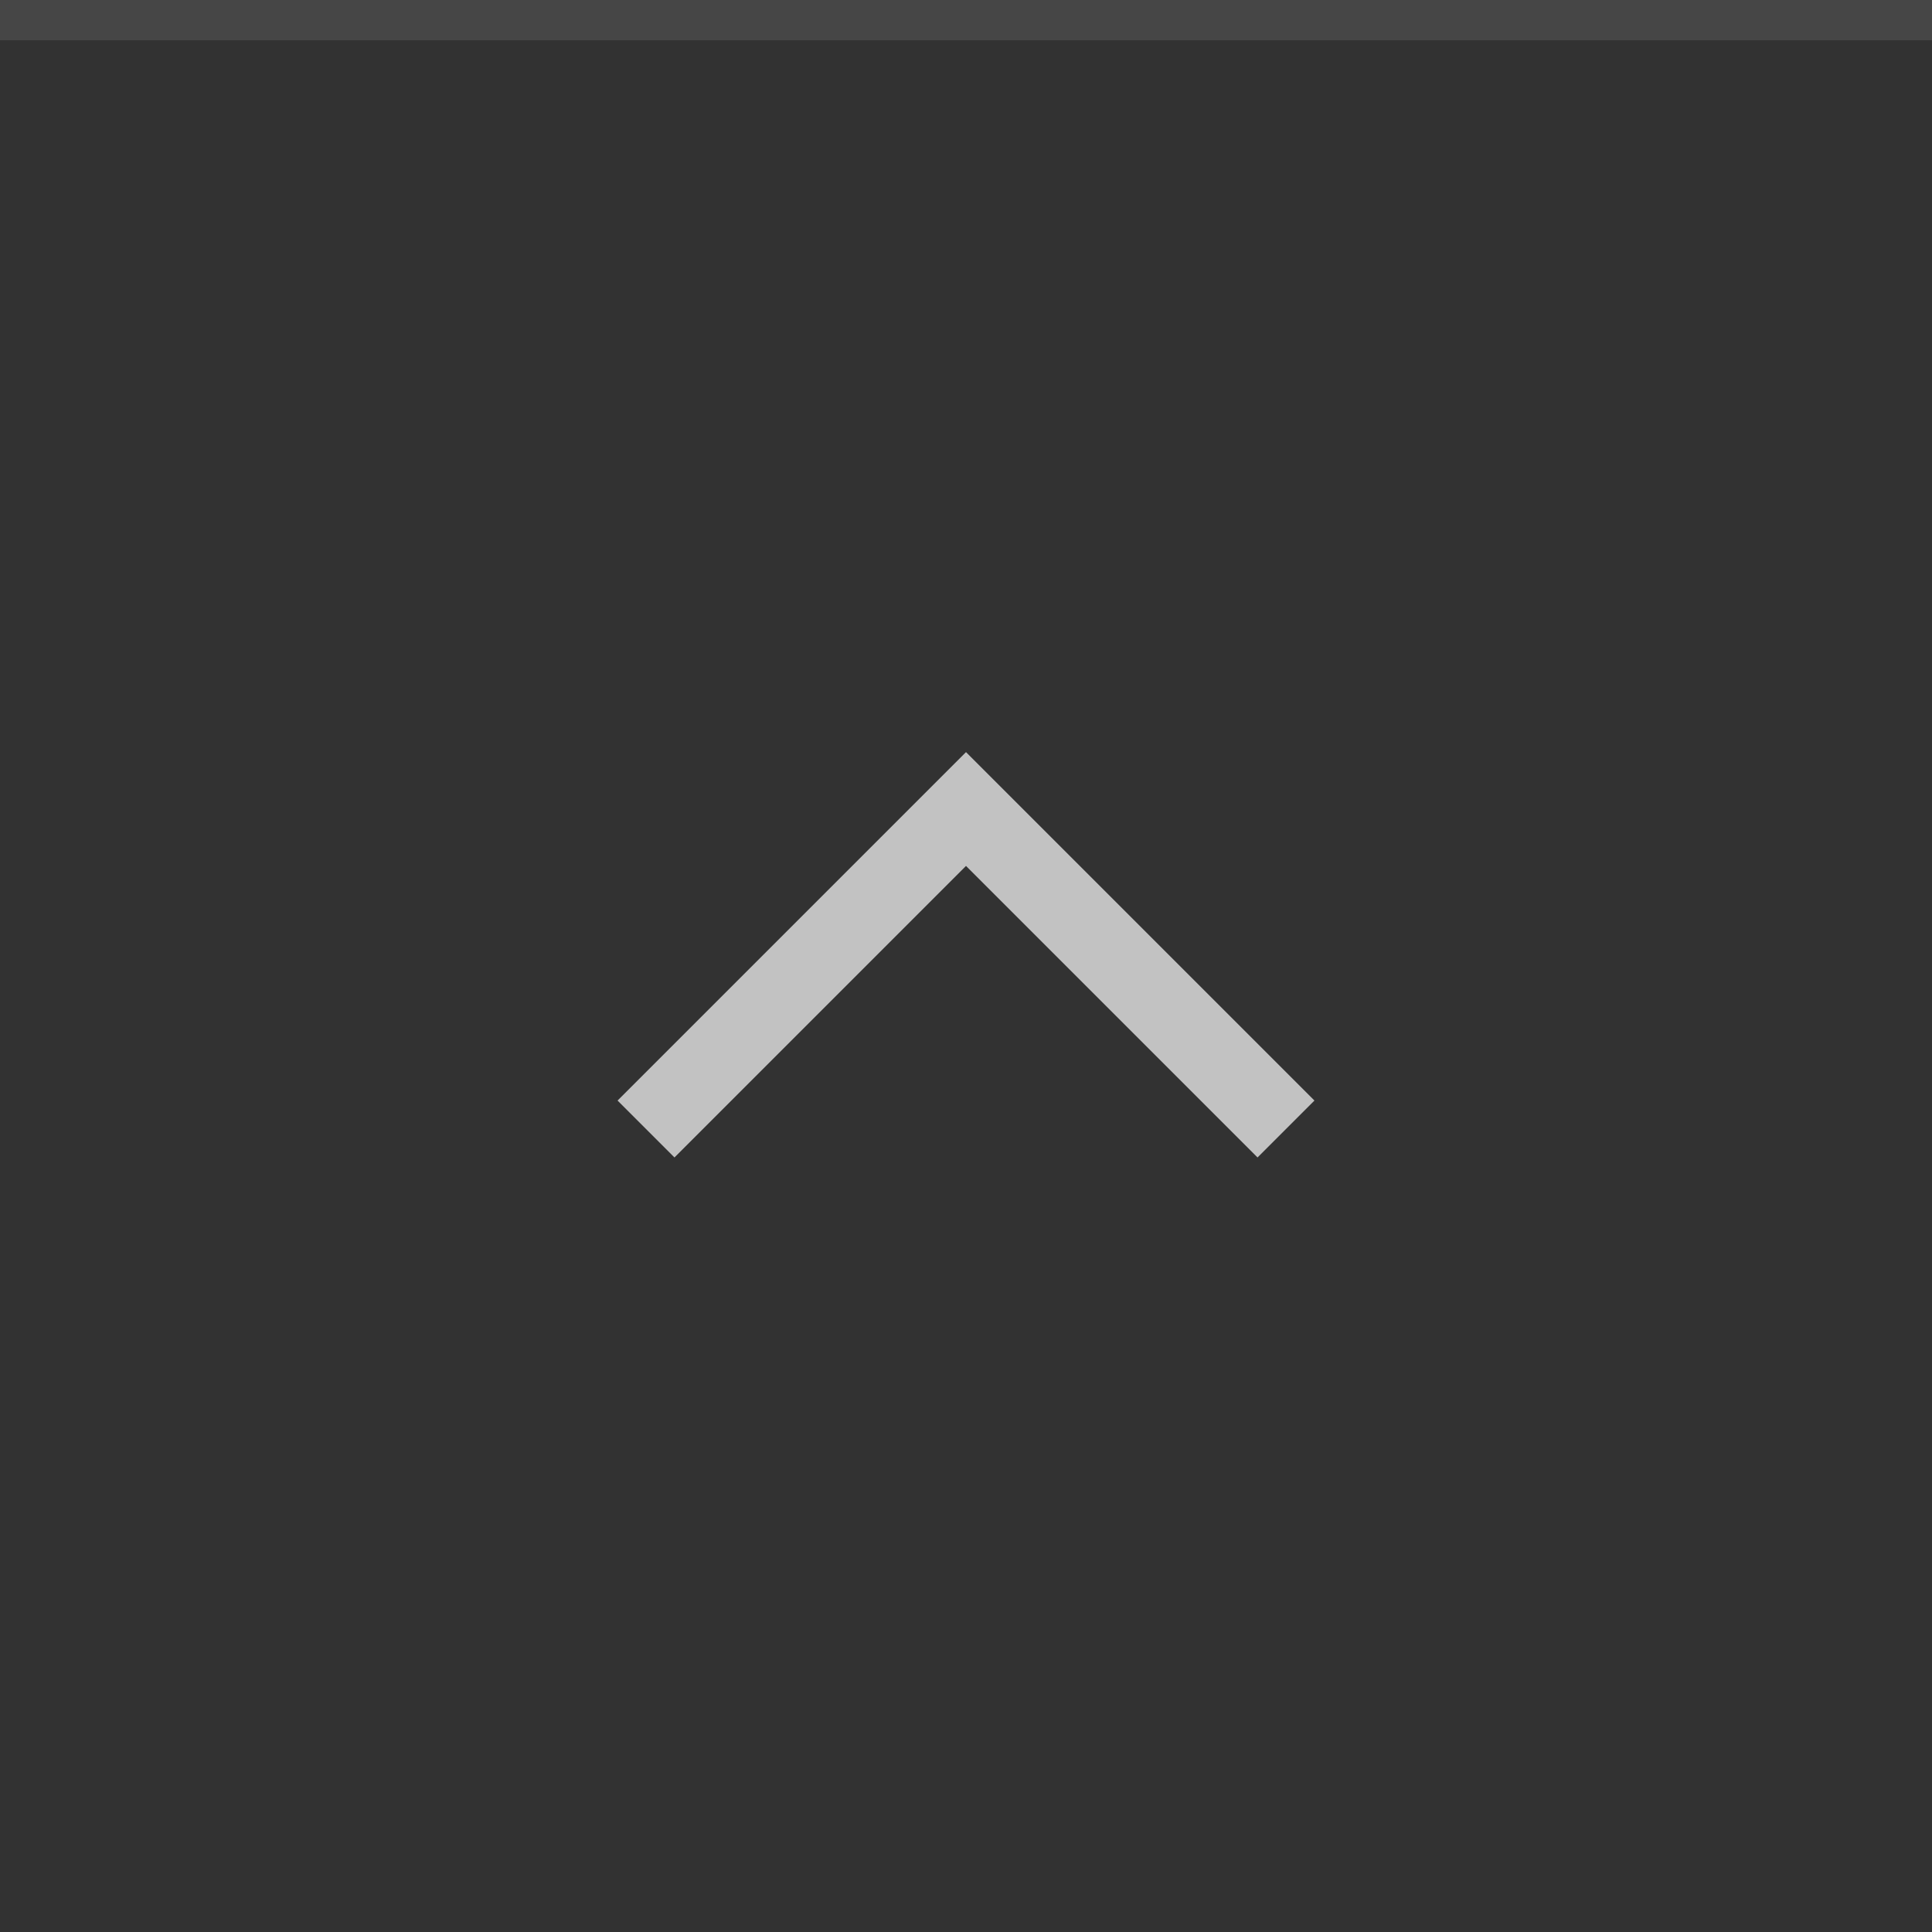
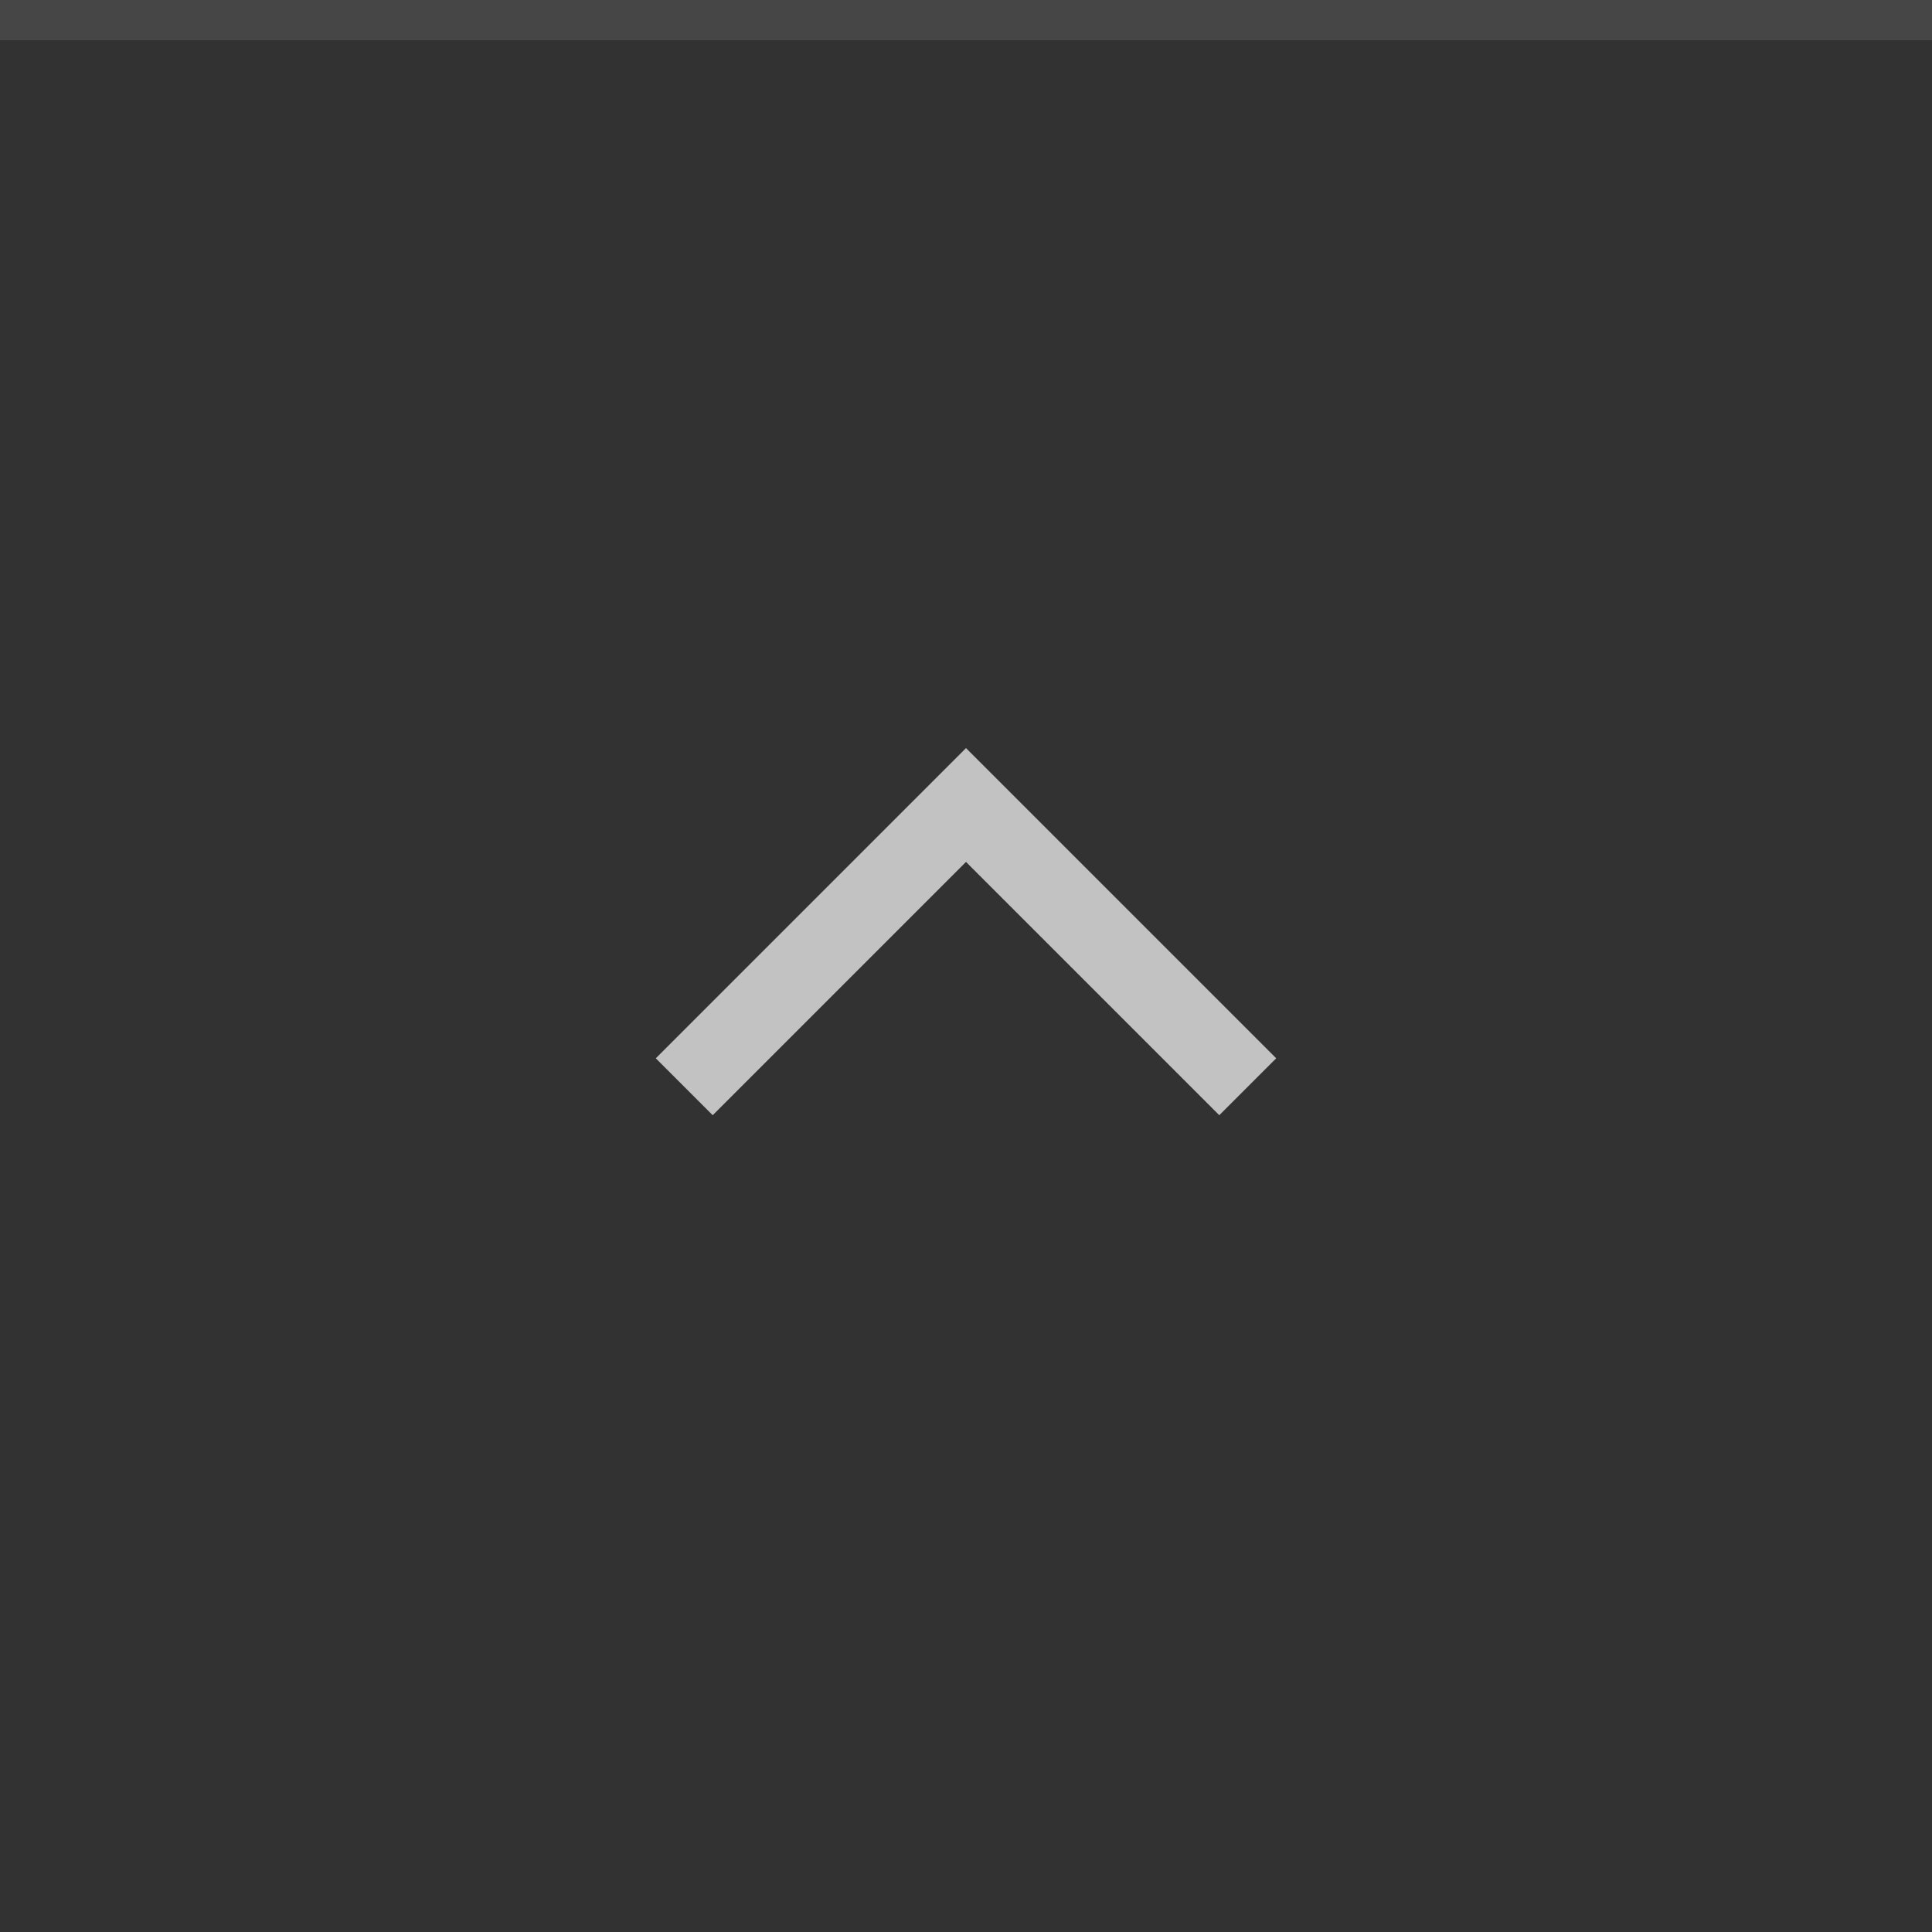
<svg xmlns="http://www.w3.org/2000/svg" width="48" height="48" viewBox="0 0 48 48">
  <rect width="48" height="48" fill="#323232" />
  <rect width="48" height="1" fill="#FFFFFF" fill-opacity="0.1" />
-   <g transform="scale(1.5)" fill="#FFFFFF" opacity="0.7">
-     <circle cx="16" cy="16" r="12" opacity="0" />
-     <path d="M10.7 18.7 16 13.4l5.3 5.3" fill="none" stroke="#FFFFFF" stroke-width="1.333" />
+   <g fill="#FFFFFF" opacity="0.7">
+     <circle cx="24" cy="24" r="18" opacity="0" />
+     <path d="M17 27 24 20l7 7" fill="none" stroke="#FFFFFF" stroke-width="2" />
  </g>
</svg>
